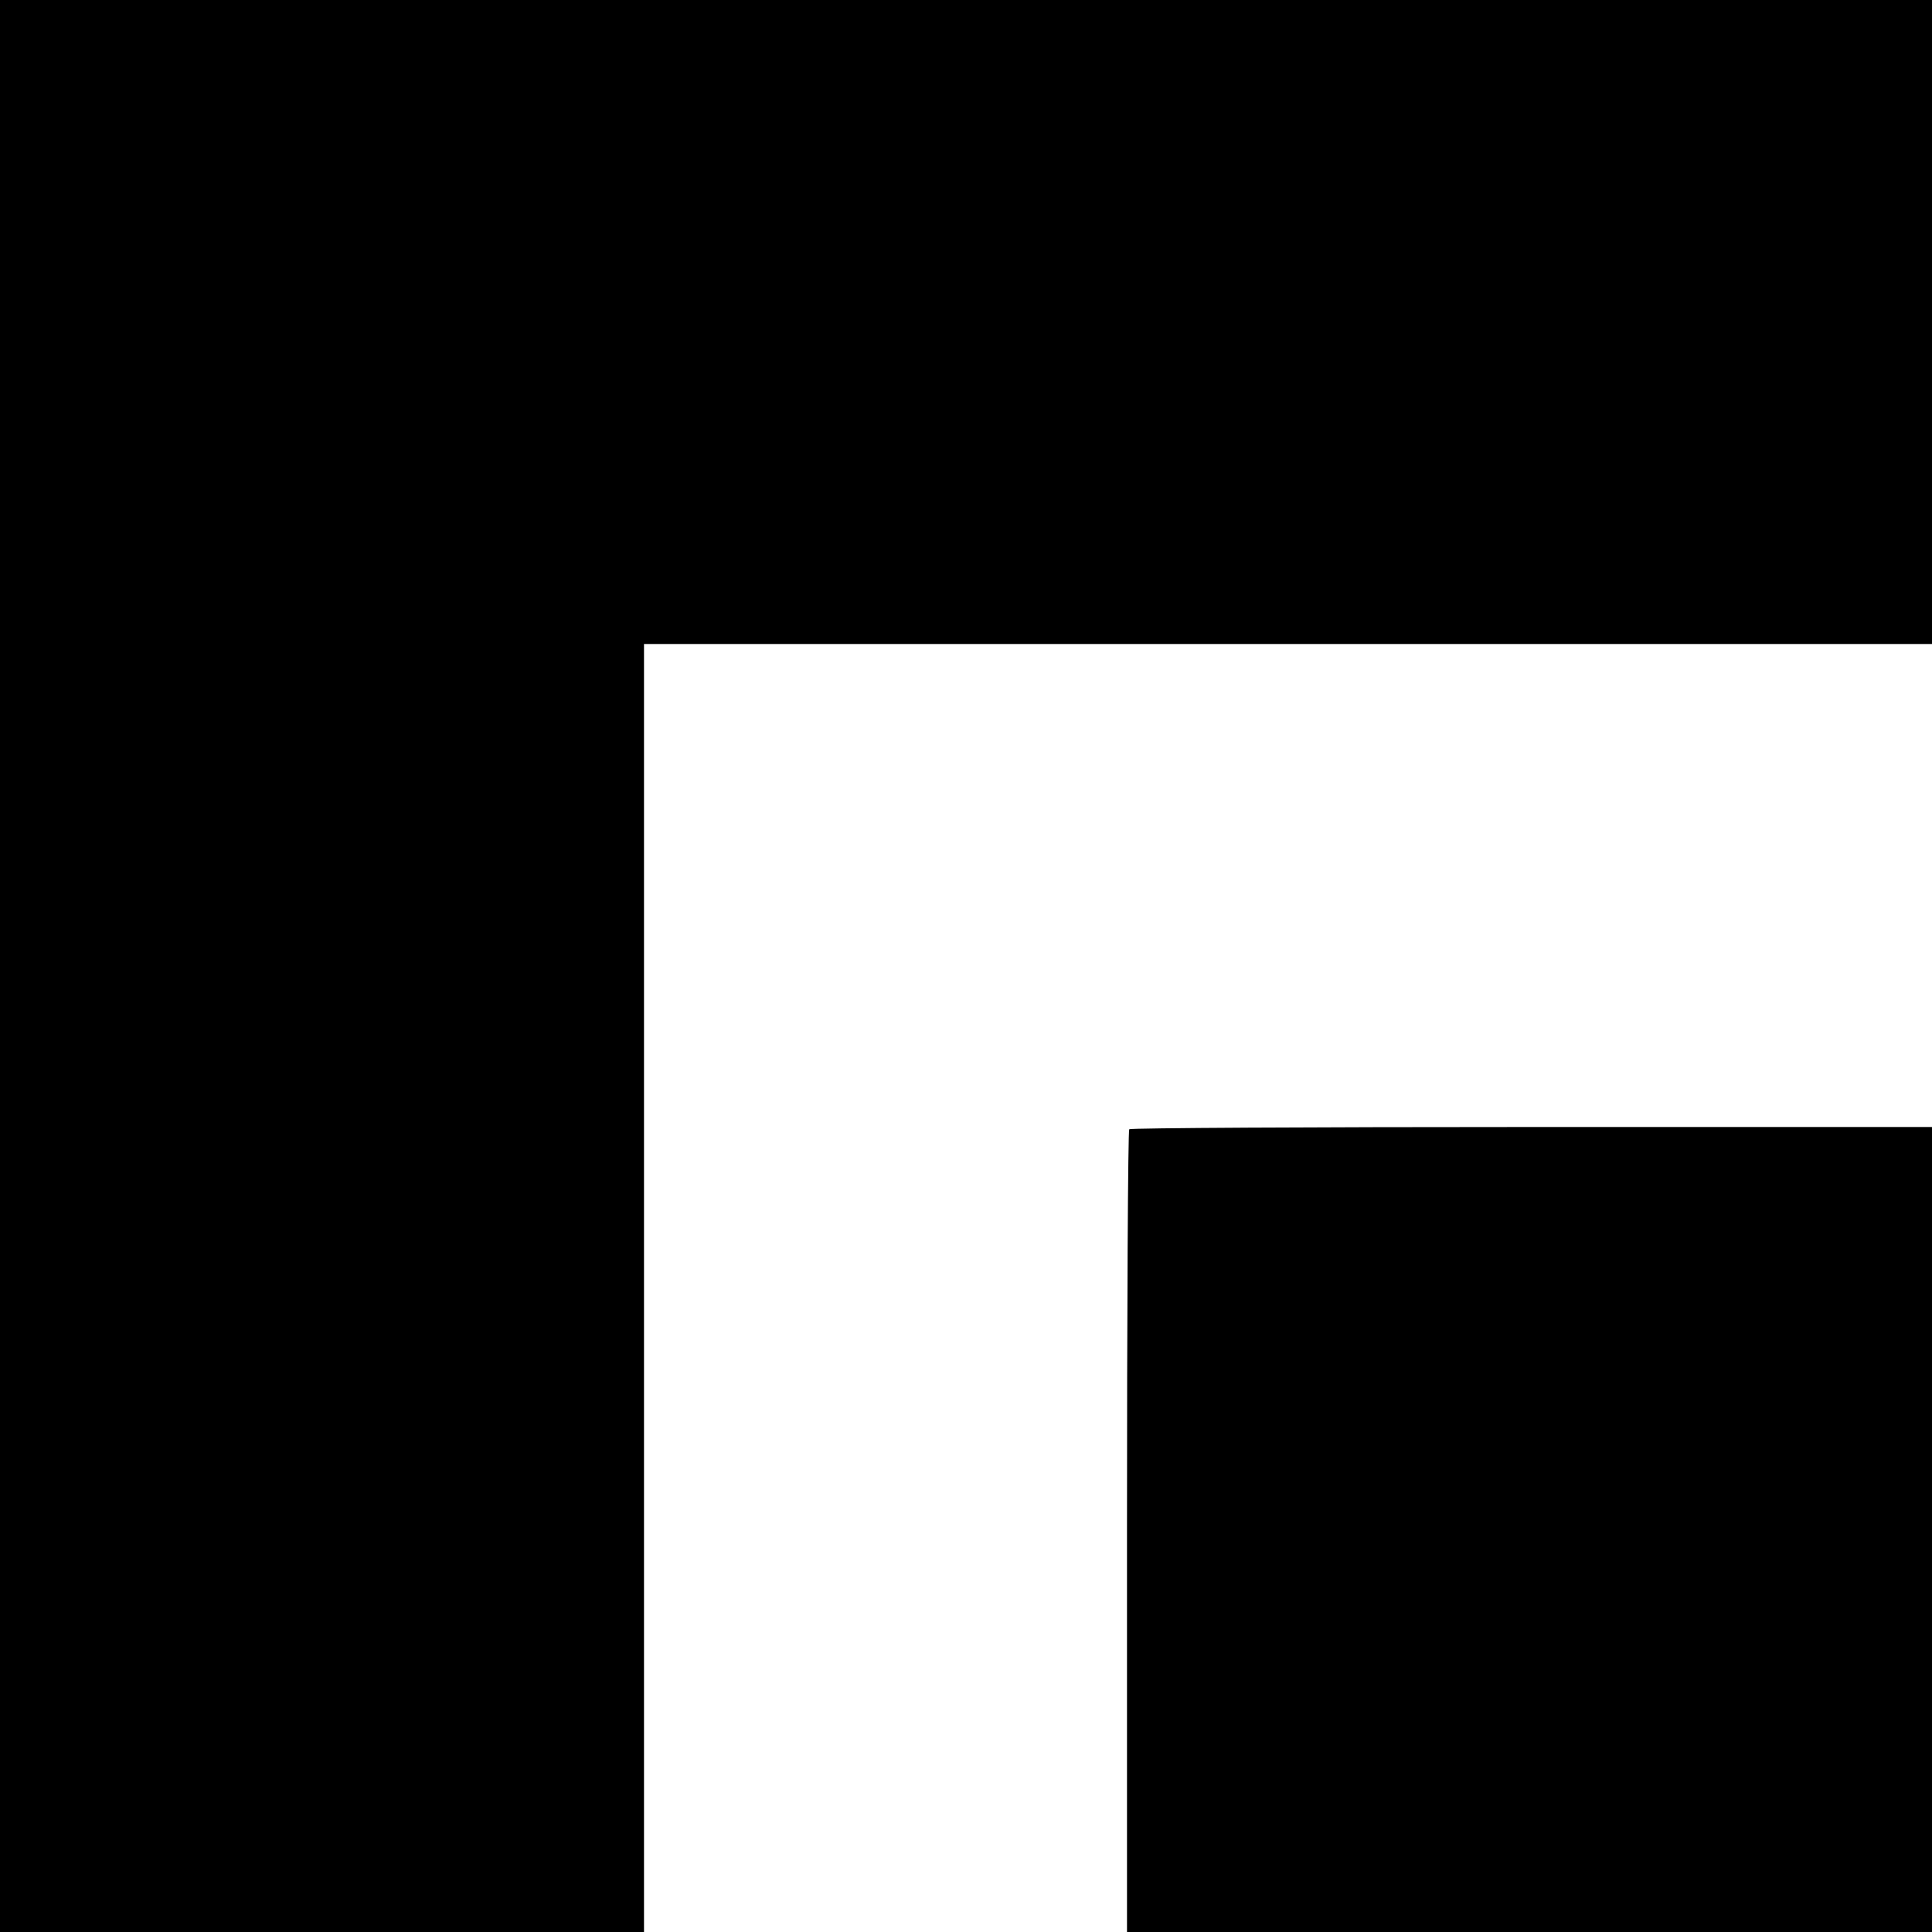
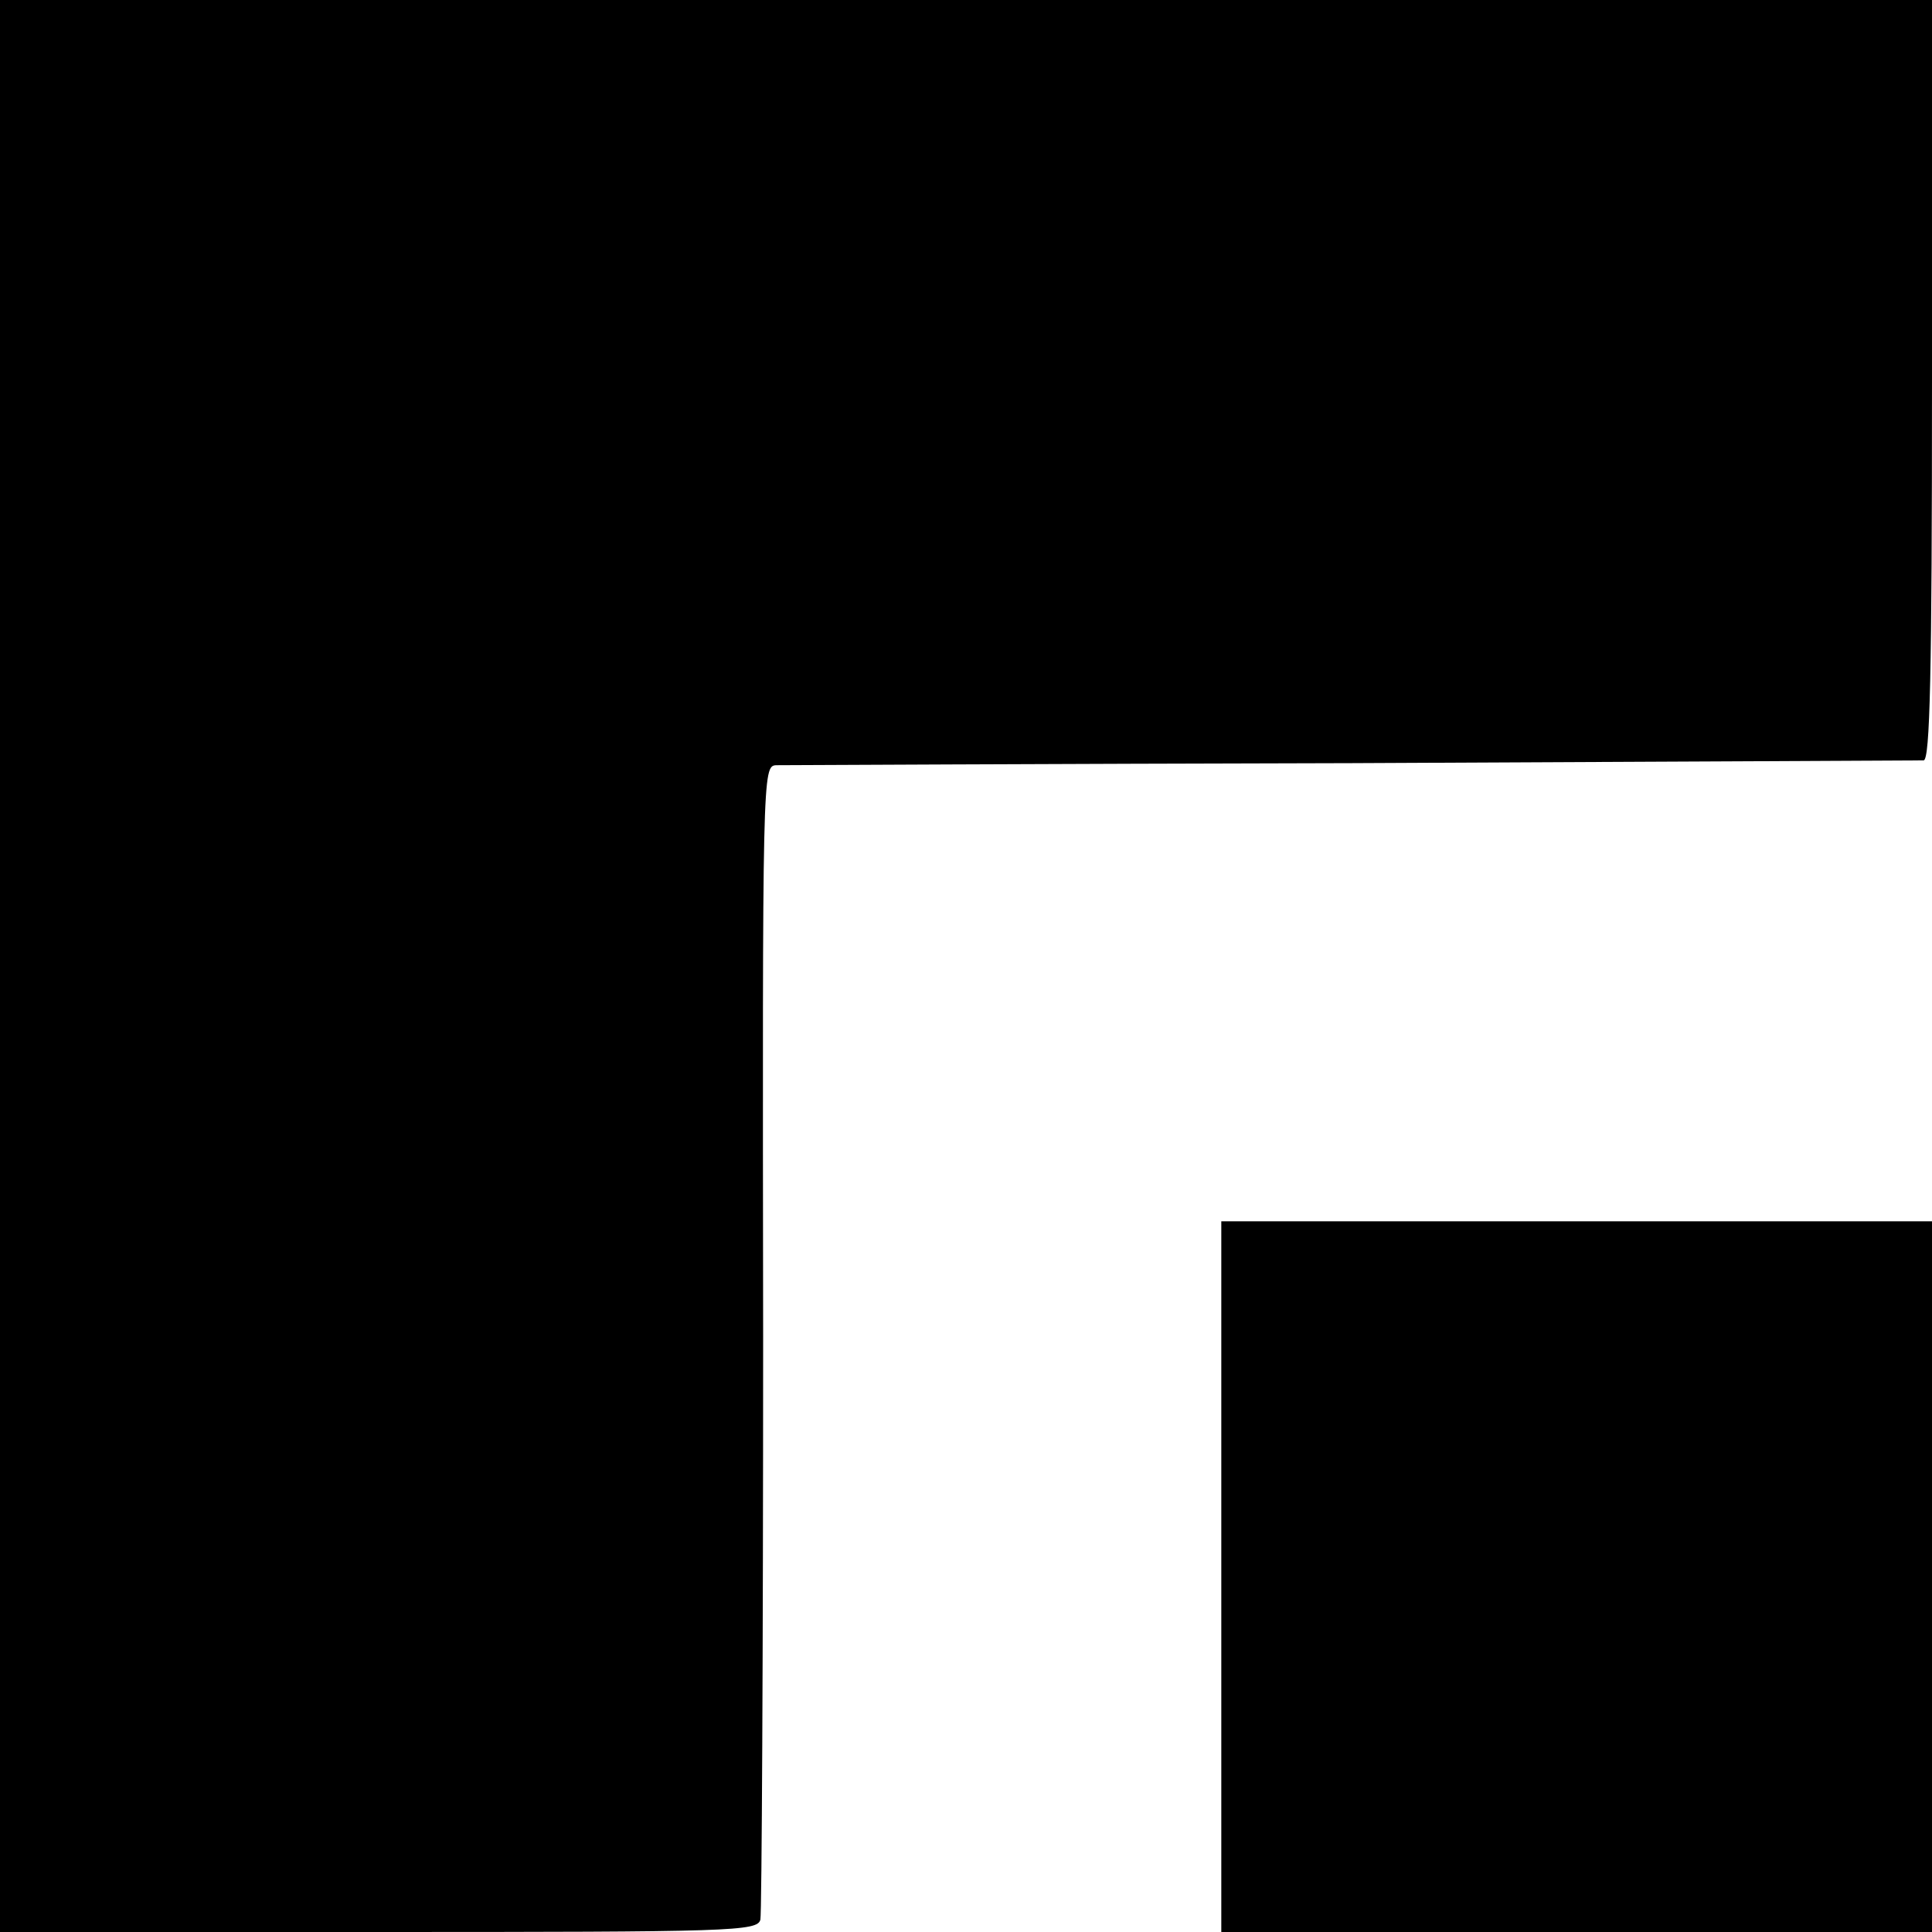
- <svg xmlns="http://www.w3.org/2000/svg" version="1" width="800" height="800" viewBox="0 0 600 600">
-   <path d="M0 300v300h200V200h400V0H0v300z" />
-   <path d="M350.7 350.7c-.4.3-.7 56.6-.7 125V600h250V350H475.7c-68.4 0-124.7.3-125 .7z" />
+ <svg xmlns="http://www.w3.org/2000/svg" version="1.0" width="280pt" height="280pt" viewBox="0 0 280 280" preserveAspectRatio="xMidYMid meet">
+   <g transform="translate(0,280) scale(0.1,-0.1)" fill="#000000" stroke="none">
+     <path d="M0 1400 l0 -1400 549 0 c513 0 549 1 553 18 2 9 4 389 4 845 -1 820 -1 827 19 828 11 0 387 2 835 3 448 2 821 4 828 4 9 2 12 120 12 552 l0 550 -1400 0 -1400 0 0 -1400z" />
+     <path d="M1770 515 l0 -515 515 0 515 0 0 515 0 515 -515 0 -515 0 0 -515z" />
+   </g>
</svg>
